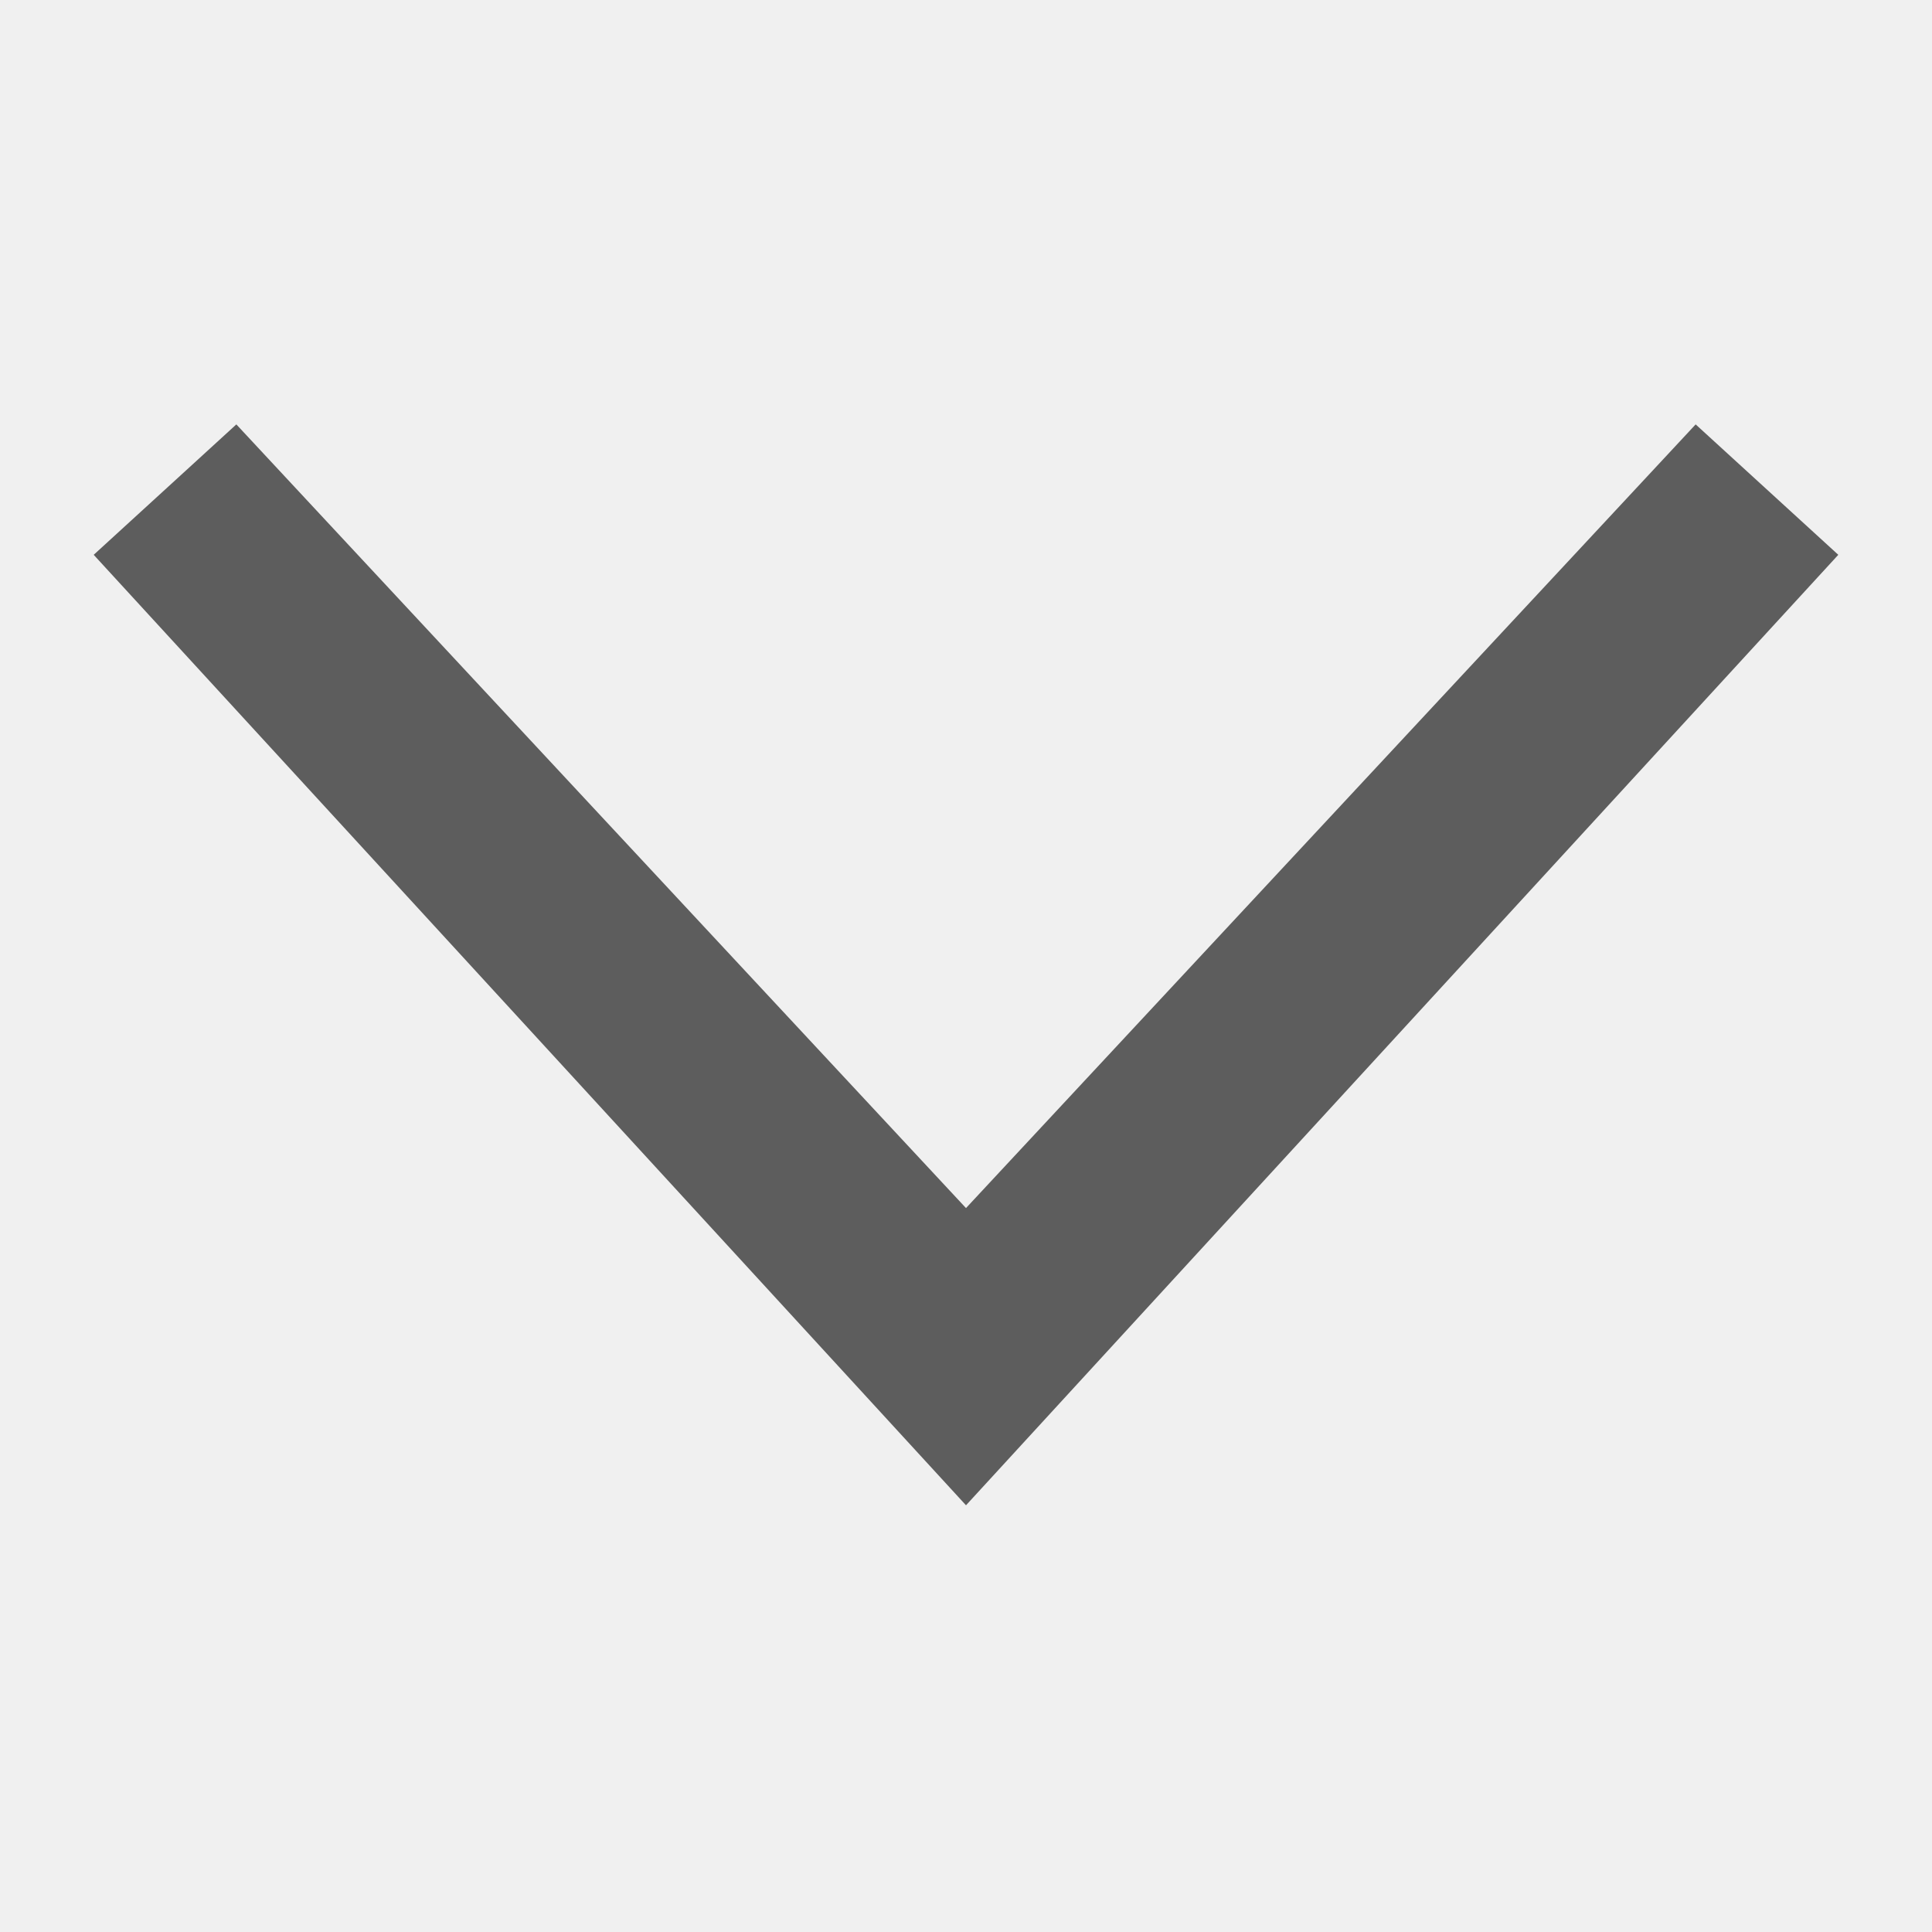
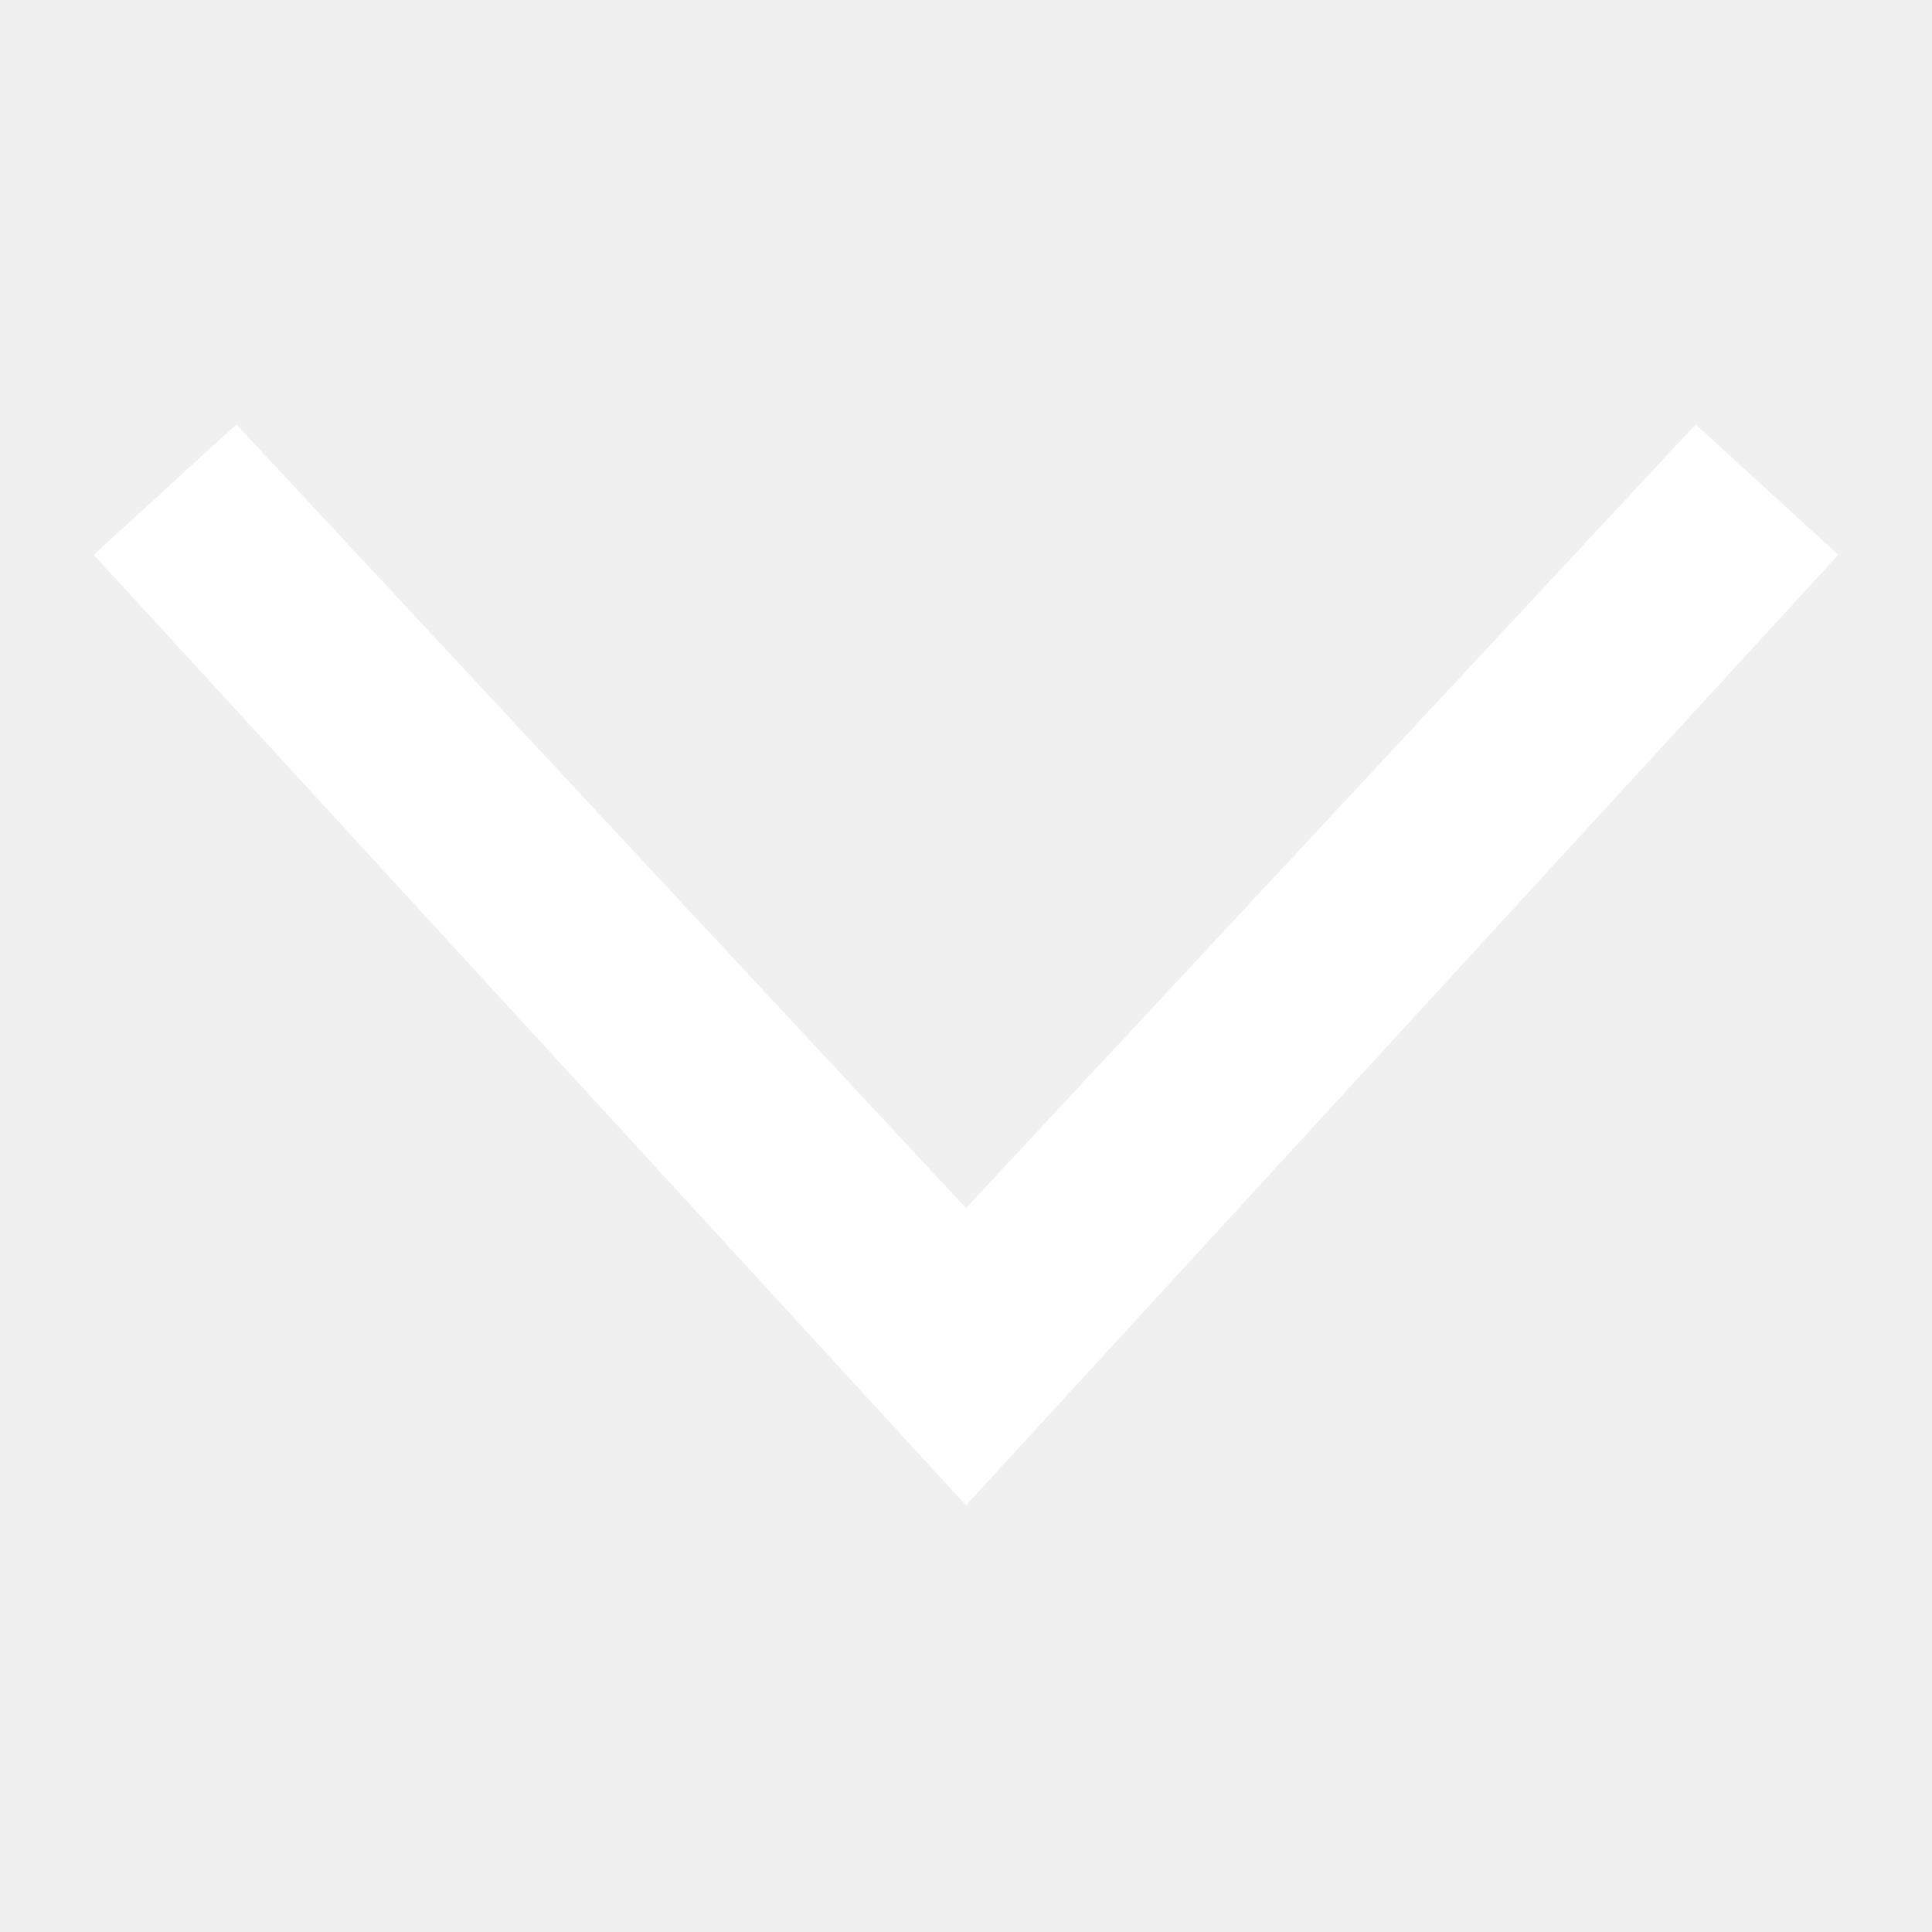
<svg xmlns="http://www.w3.org/2000/svg" width="30" height="30" viewBox="0 0 30 30" id="svg2" version="1.1">
  <defs id="defs4" />
  <g id="layer1" transform="translate(0,-1022.362)">
-     <path style="opacity:1;fill:#5d5d5d;fill-opacity:1;stroke:none;stroke-width:2;stroke-linecap:round;stroke-linejoin:round;stroke-miterlimit:4;stroke-dasharray:none;stroke-dashoffset:0;stroke-opacity:1" d="M 3.67,6.59 1.455,8.615 15,23.374 28.545,8.615 26.33,6.59 15,18.759 Z" transform="translate(0,1022.362)" id="rect4136" />
+     <path style="opacity:1;fill:white;fill-opacity:1;stroke:none;stroke-width:2;stroke-linecap:round;stroke-linejoin:round;stroke-miterlimit:4;stroke-dasharray:none;stroke-dashoffset:0;stroke-opacity:1" d="M 3.67,6.59 1.455,8.615 15,23.374 28.545,8.615 26.33,6.59 15,18.759 Z" transform="translate(0,1022.362)" id="rect4136" />
  </g>
</svg>
